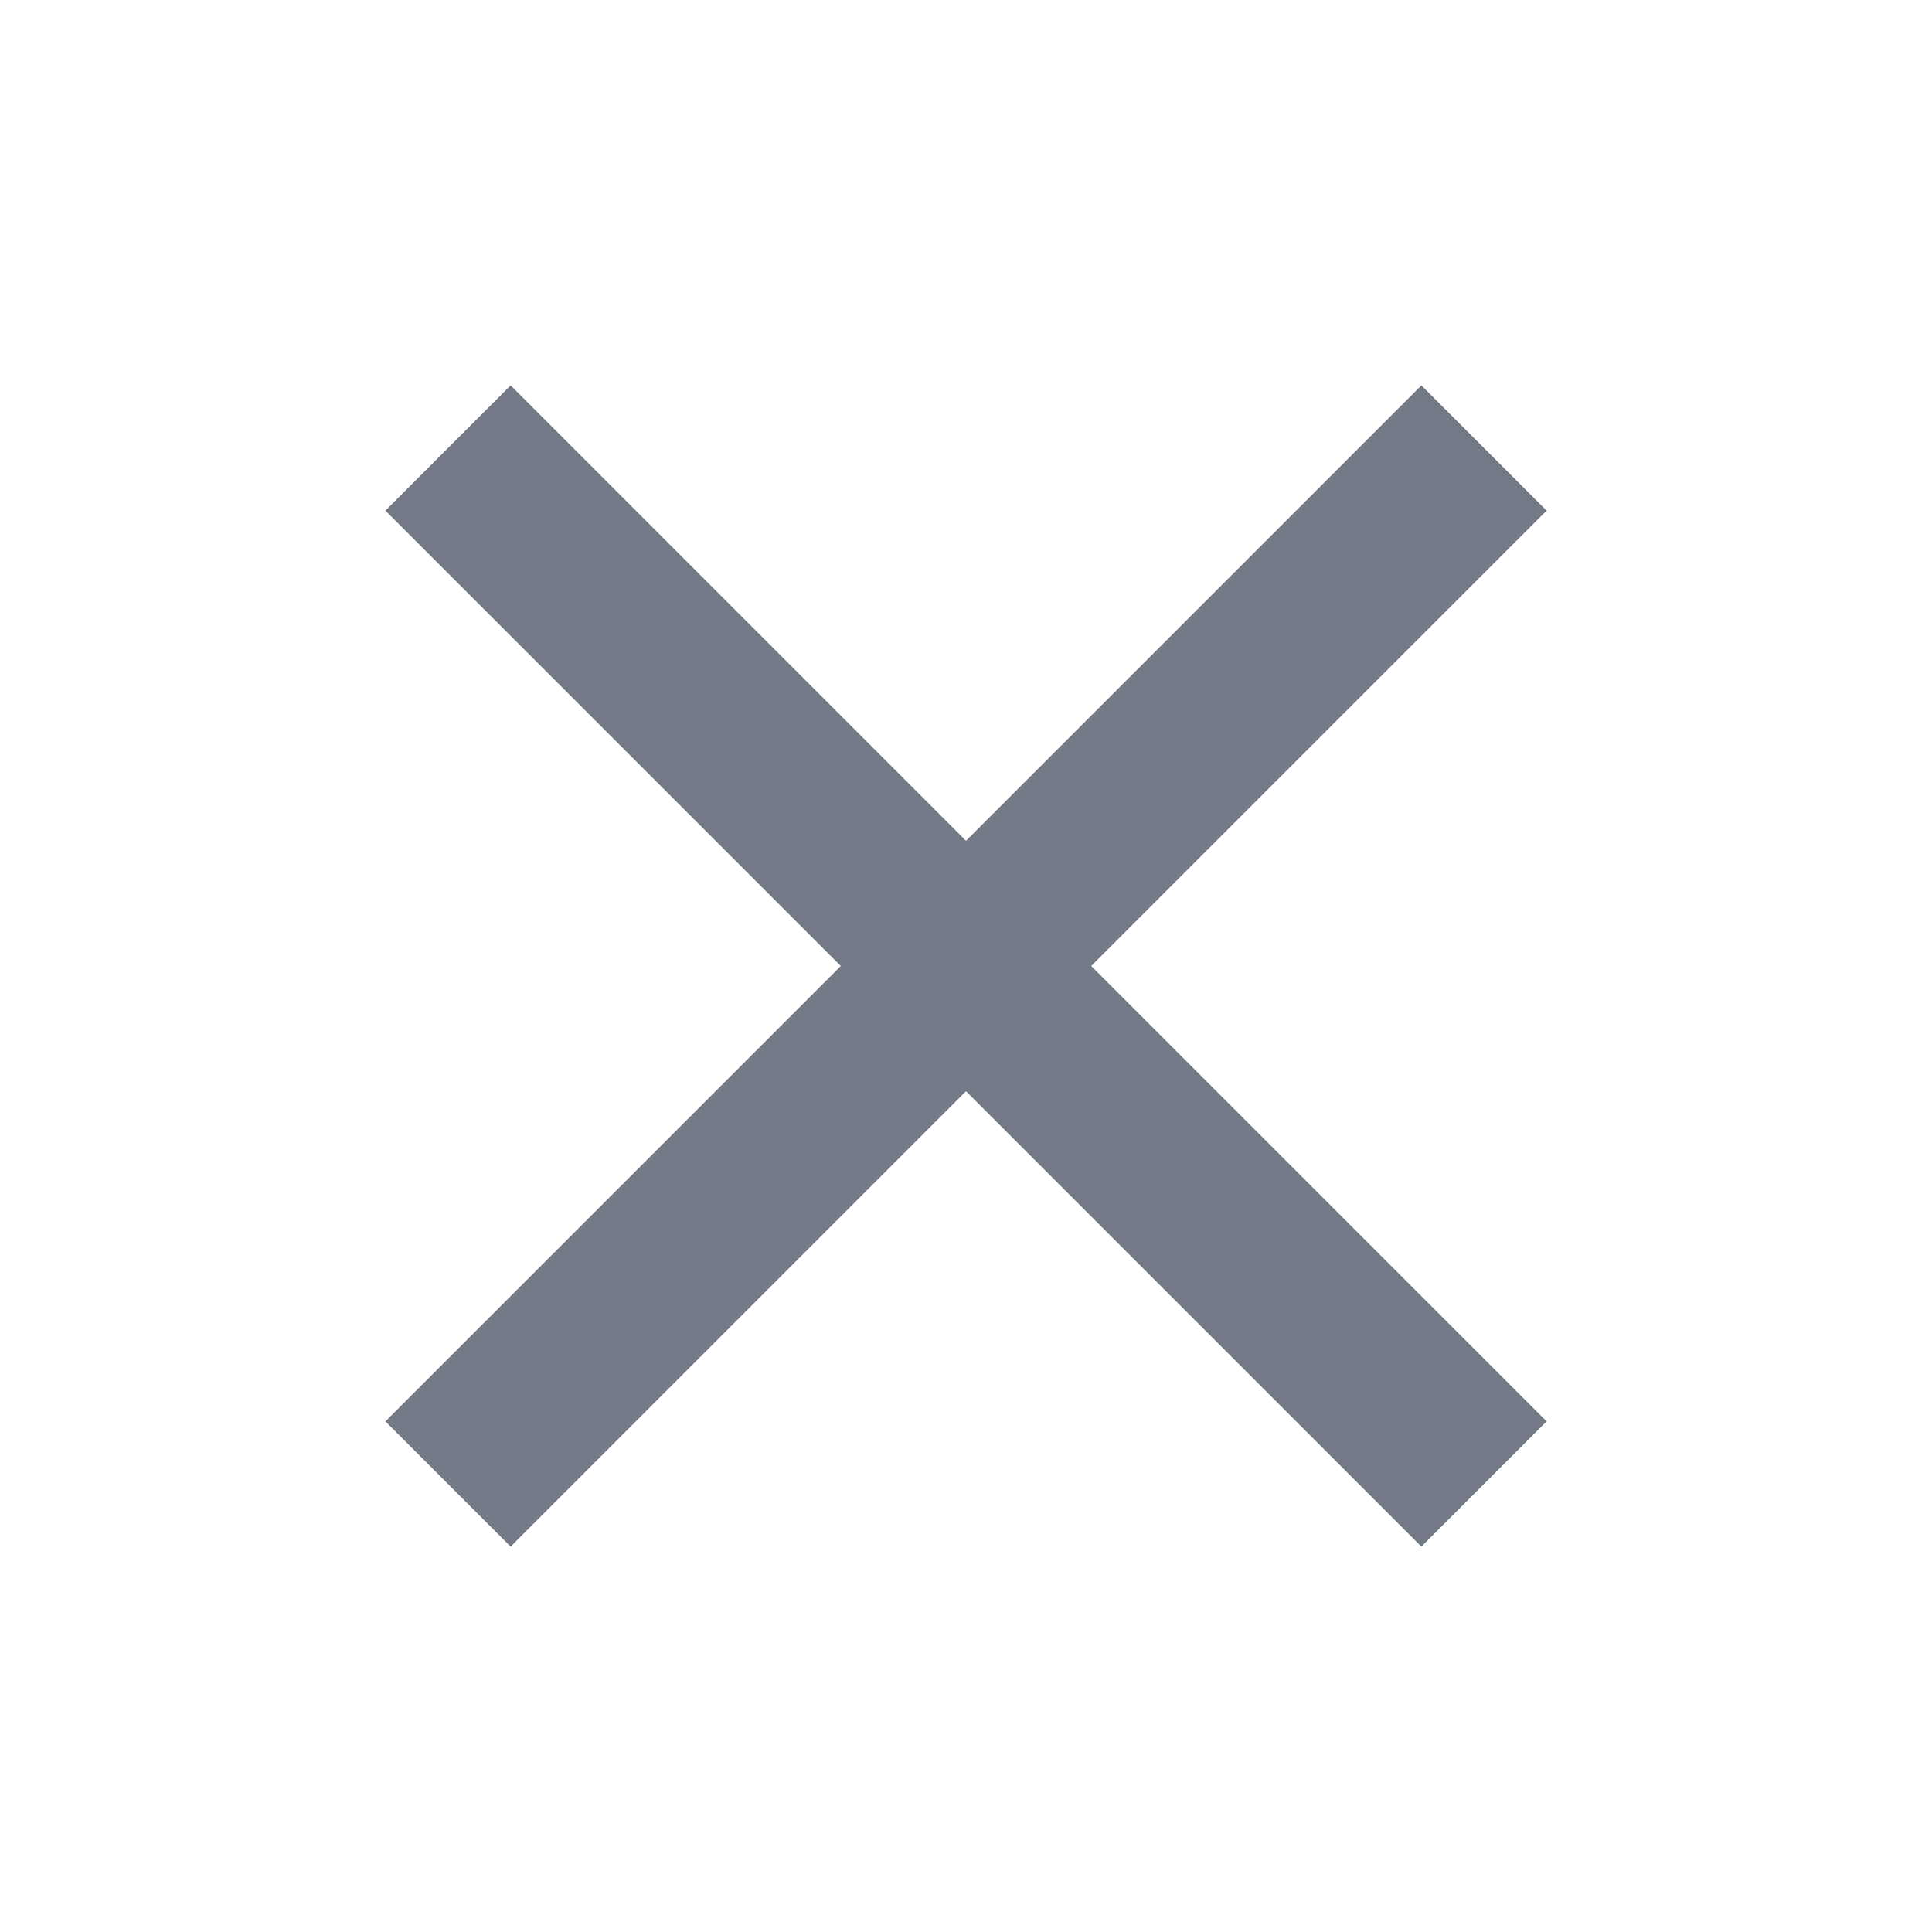
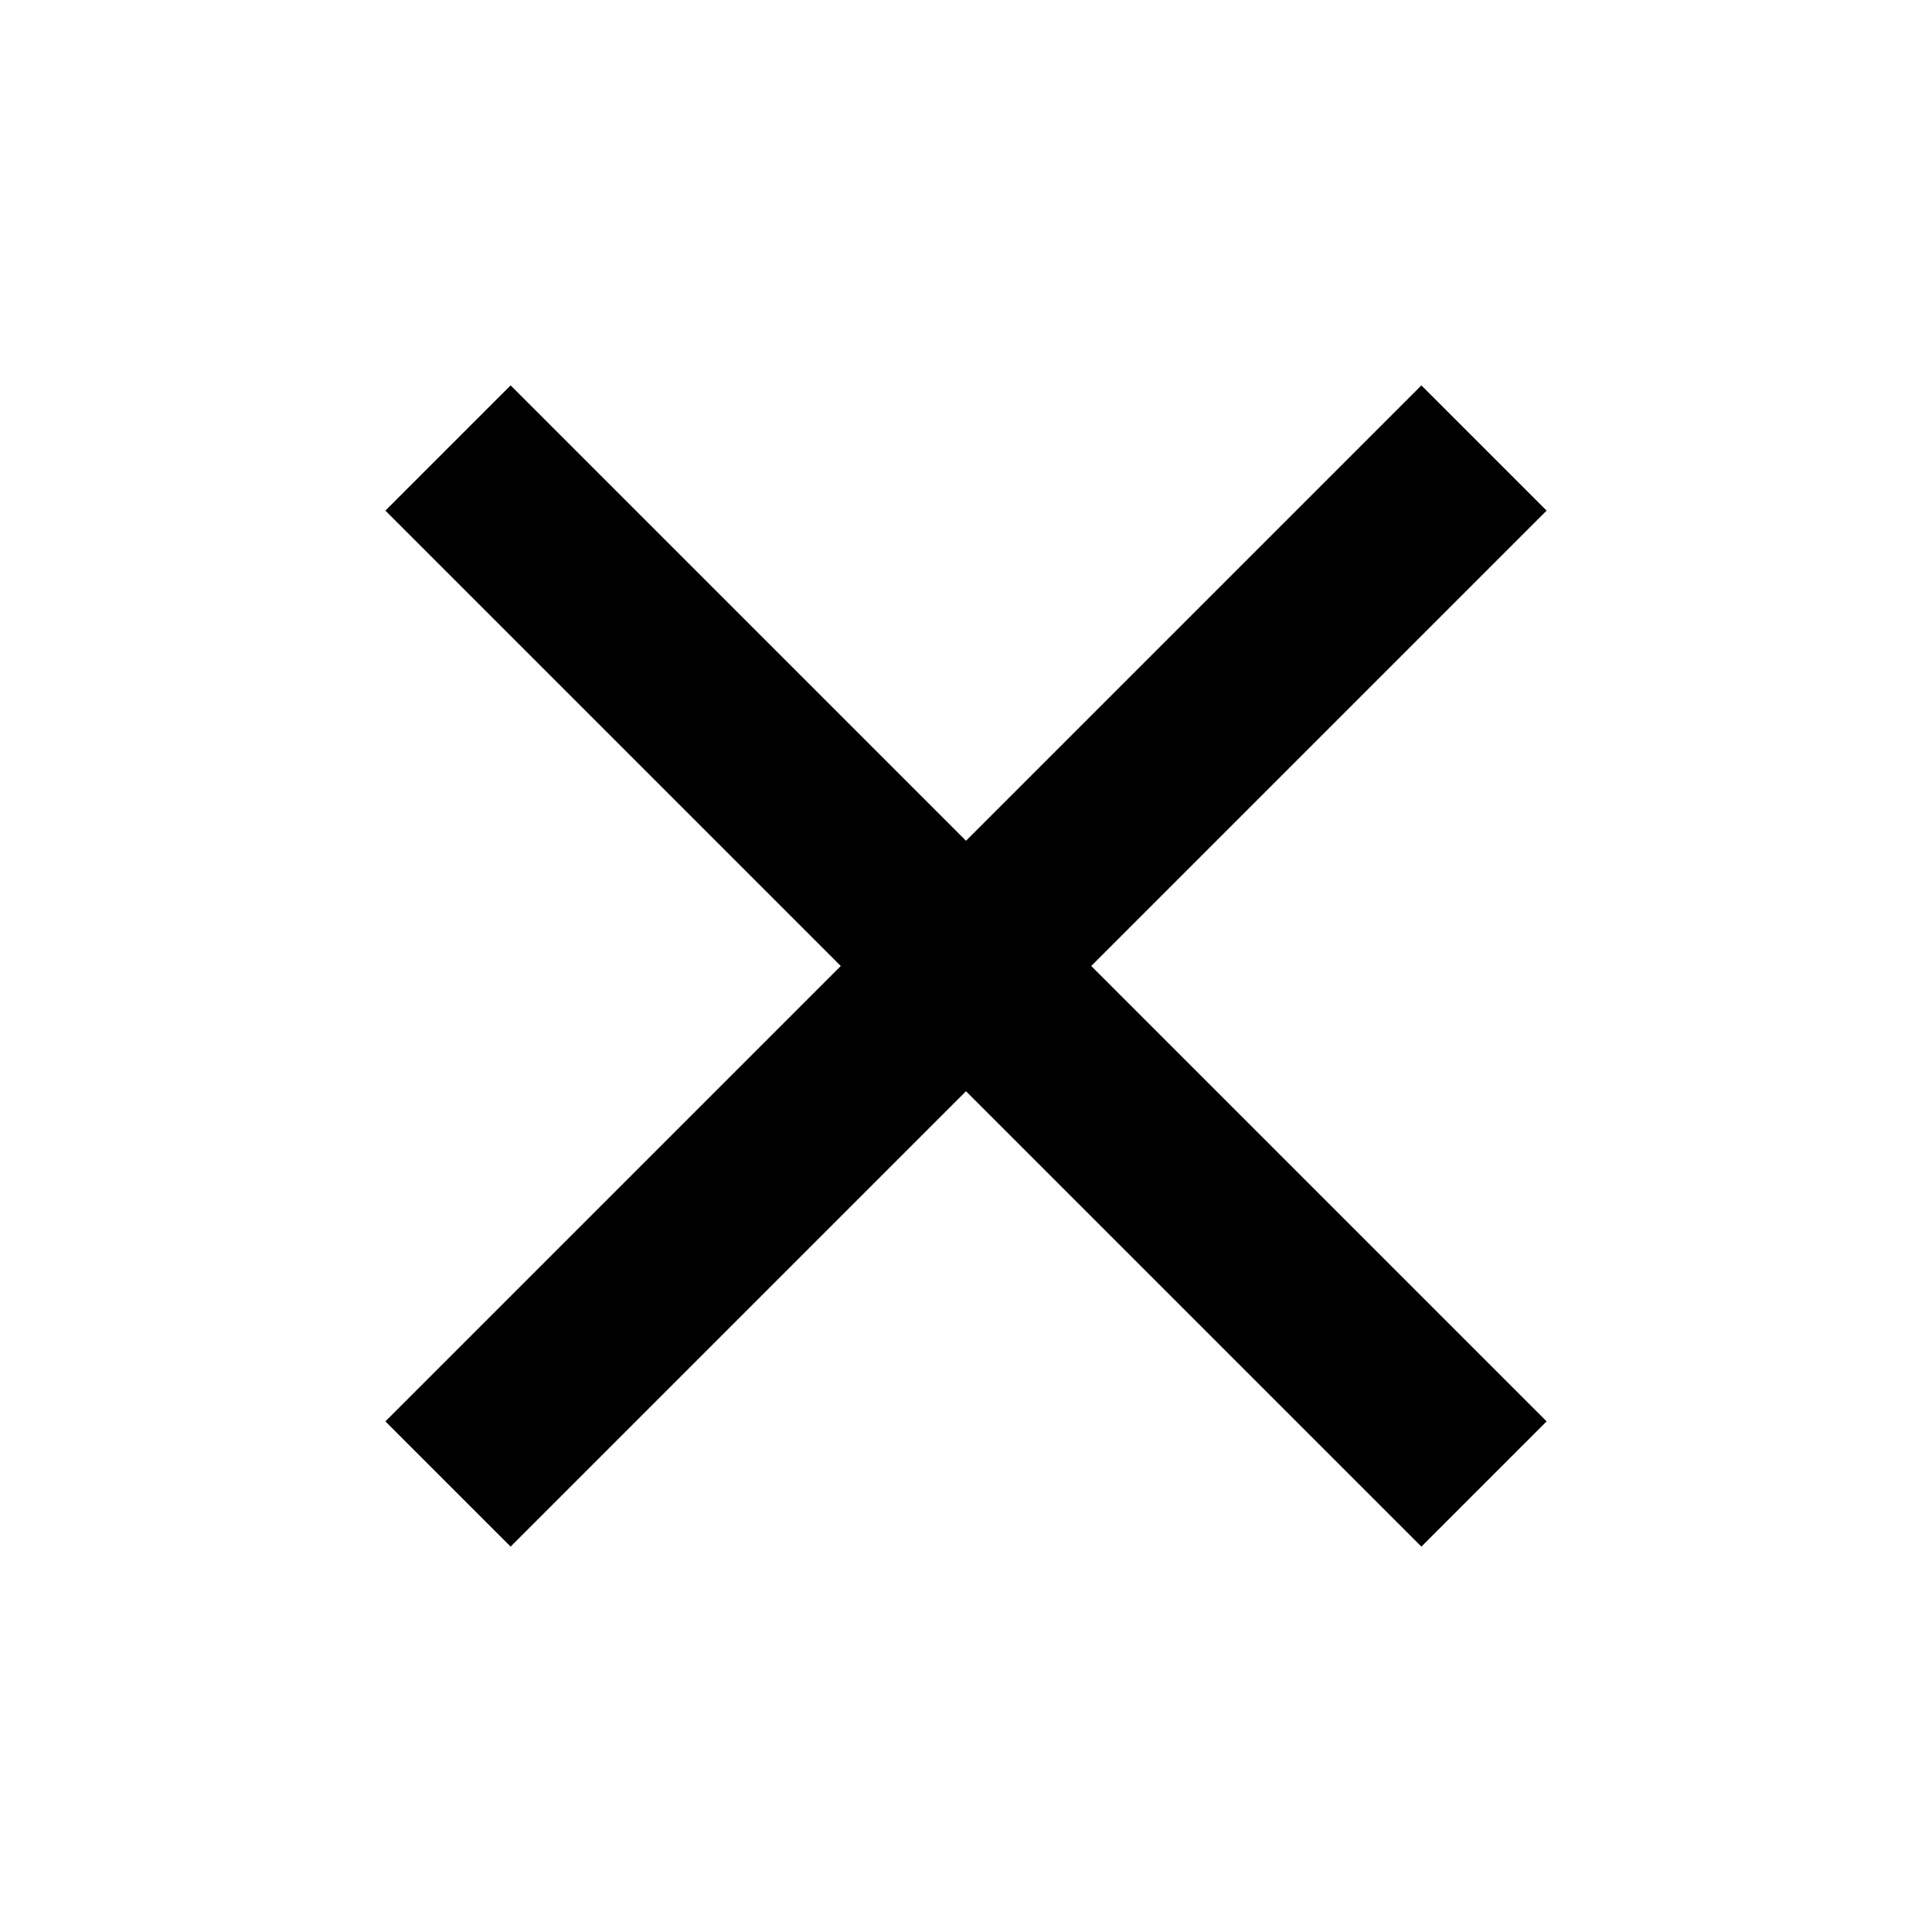
<svg xmlns="http://www.w3.org/2000/svg" width="24" height="24" viewBox="0 0 24 24" fill="none">
  <g id="m_navclose">
-     <g id="Group 77" opacity="0.8">
-       <path id="Vector" d="M6.343 6.343L17.657 17.657" stroke="#515869" stroke-width="2.2" stroke-linecap="square" stroke-linejoin="round" />
-       <path id="Vector_2" d="M6.343 17.657L17.657 6.343" stroke="#515869" stroke-width="2.2" stroke-linecap="square" stroke-linejoin="round" />
+     <g id="Group 77">
+       <path id="Vector" d="M6.343 6.343L17.657 17.657" stroke="currentColor" stroke-width="2.2" stroke-linecap="square" stroke-linejoin="round" />
+       <path id="Vector_2" d="M6.343 17.657L17.657 6.343" stroke="currentColor" stroke-width="2.2" stroke-linecap="square" stroke-linejoin="round" />
    </g>
  </g>
</svg>
